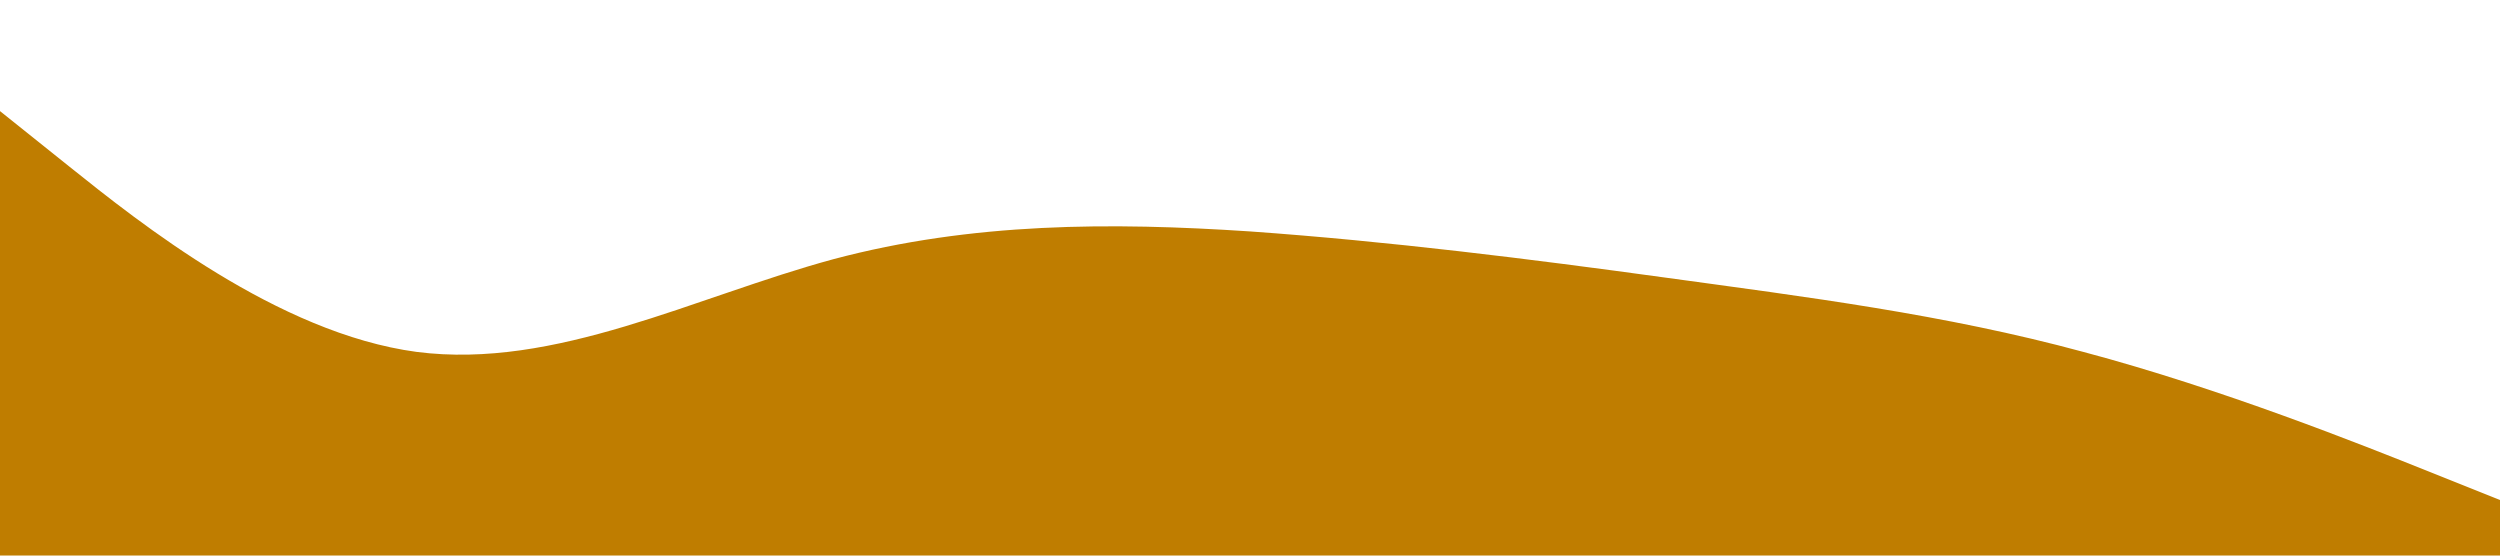
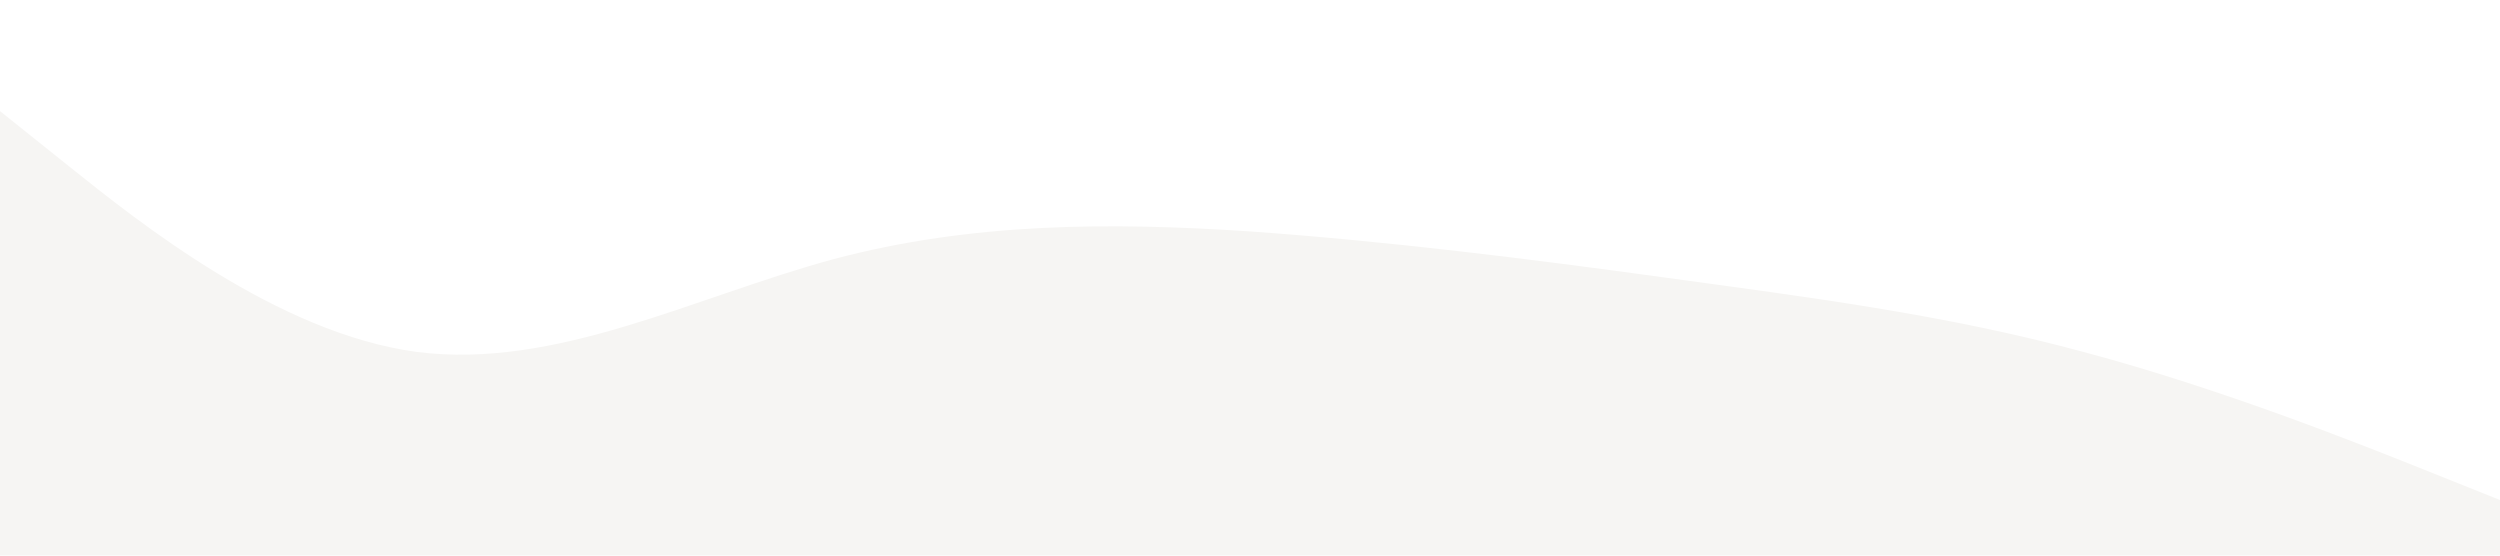
<svg xmlns="http://www.w3.org/2000/svg" viewBox="0 0 1440 320">
-   <path fill="#bf7d00" fill-opacity="1" d="M0,64L40,96C80,128,160,192,240,202.7C320,213,400,171,480,149.3C560,128,640,128,720,133.3C800,139,880,149,960,160C1040,171,1120,181,1200,202.7C1280,224,1360,256,1400,272L1440,288L1440,320L1400,320C1360,320,1280,320,1200,320C1120,320,1040,320,960,320C880,320,800,320,720,320C640,320,560,320,480,320C400,320,320,320,240,320C160,320,80,320,40,320L0,320Z" />
+   <path fill="#f6f5f3" fill-opacity="1" d="M0,64L40,96C80,128,160,192,240,202.7C320,213,400,171,480,149.3C560,128,640,128,720,133.3C800,139,880,149,960,160C1040,171,1120,181,1200,202.7C1280,224,1360,256,1400,272L1440,288L1440,320L1400,320C1360,320,1280,320,1200,320C1120,320,1040,320,960,320C880,320,800,320,720,320C640,320,560,320,480,320C400,320,320,320,240,320C160,320,80,320,40,320L0,320Z" />
</svg>
